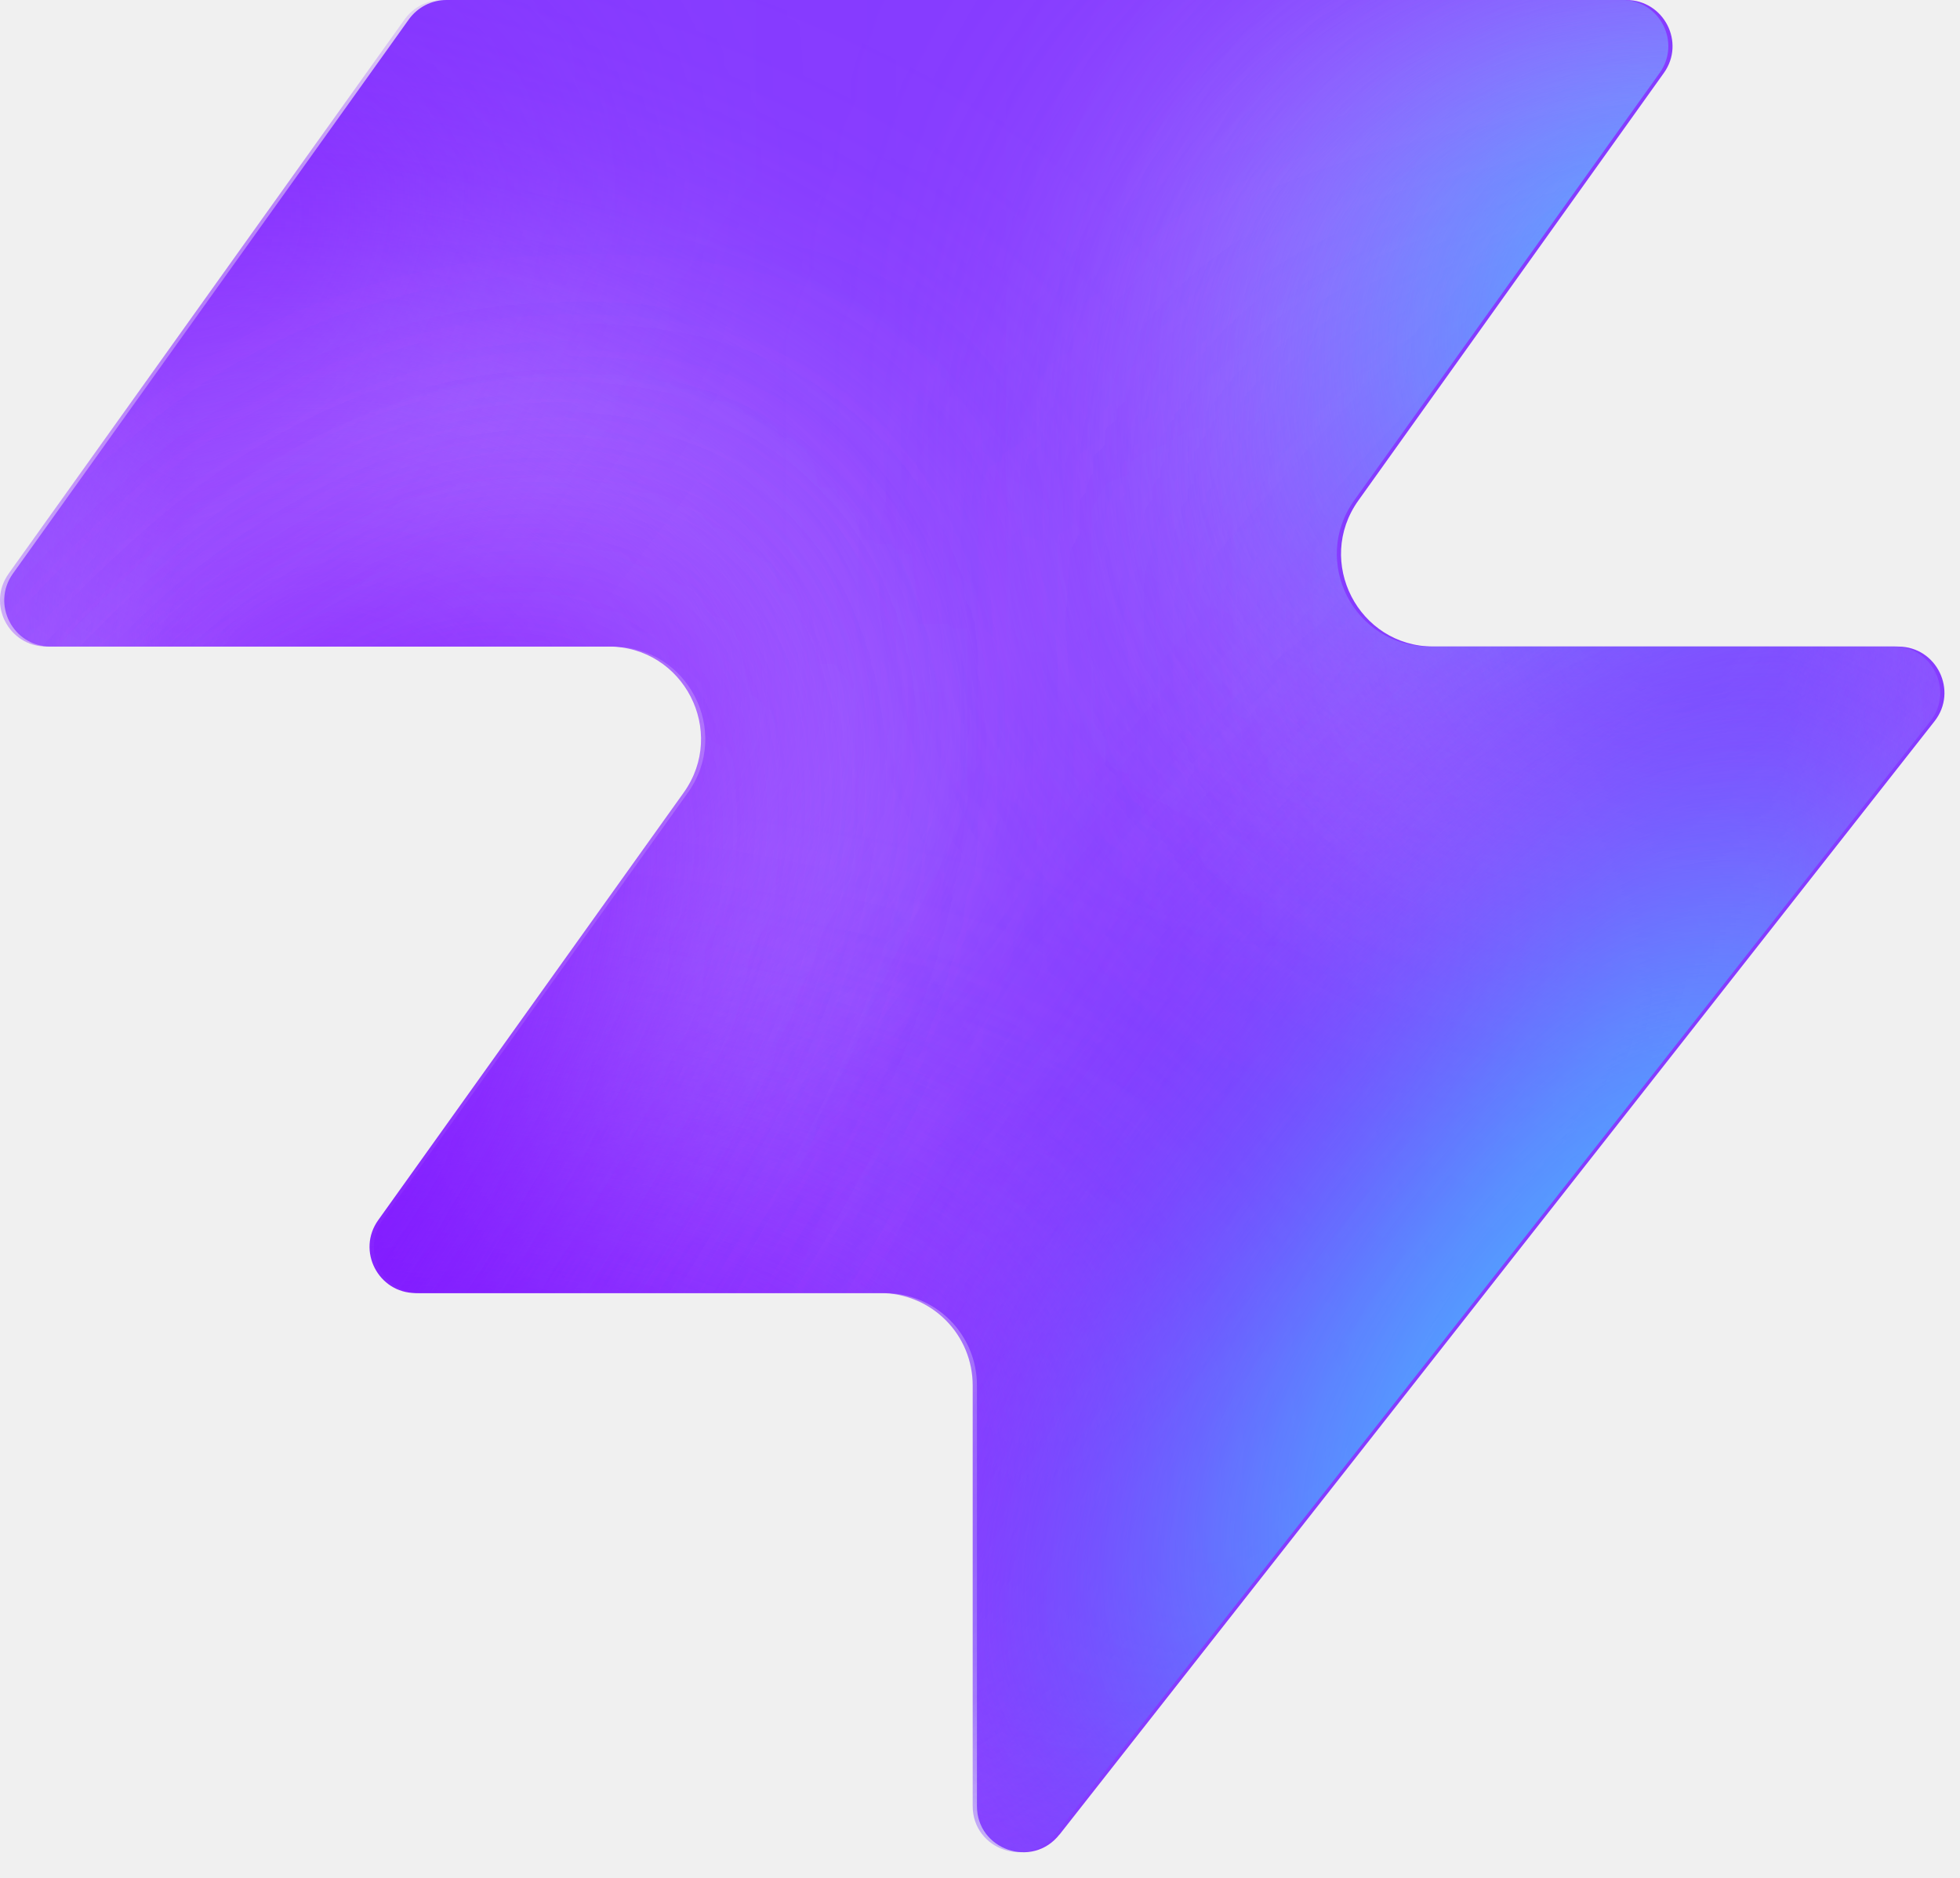
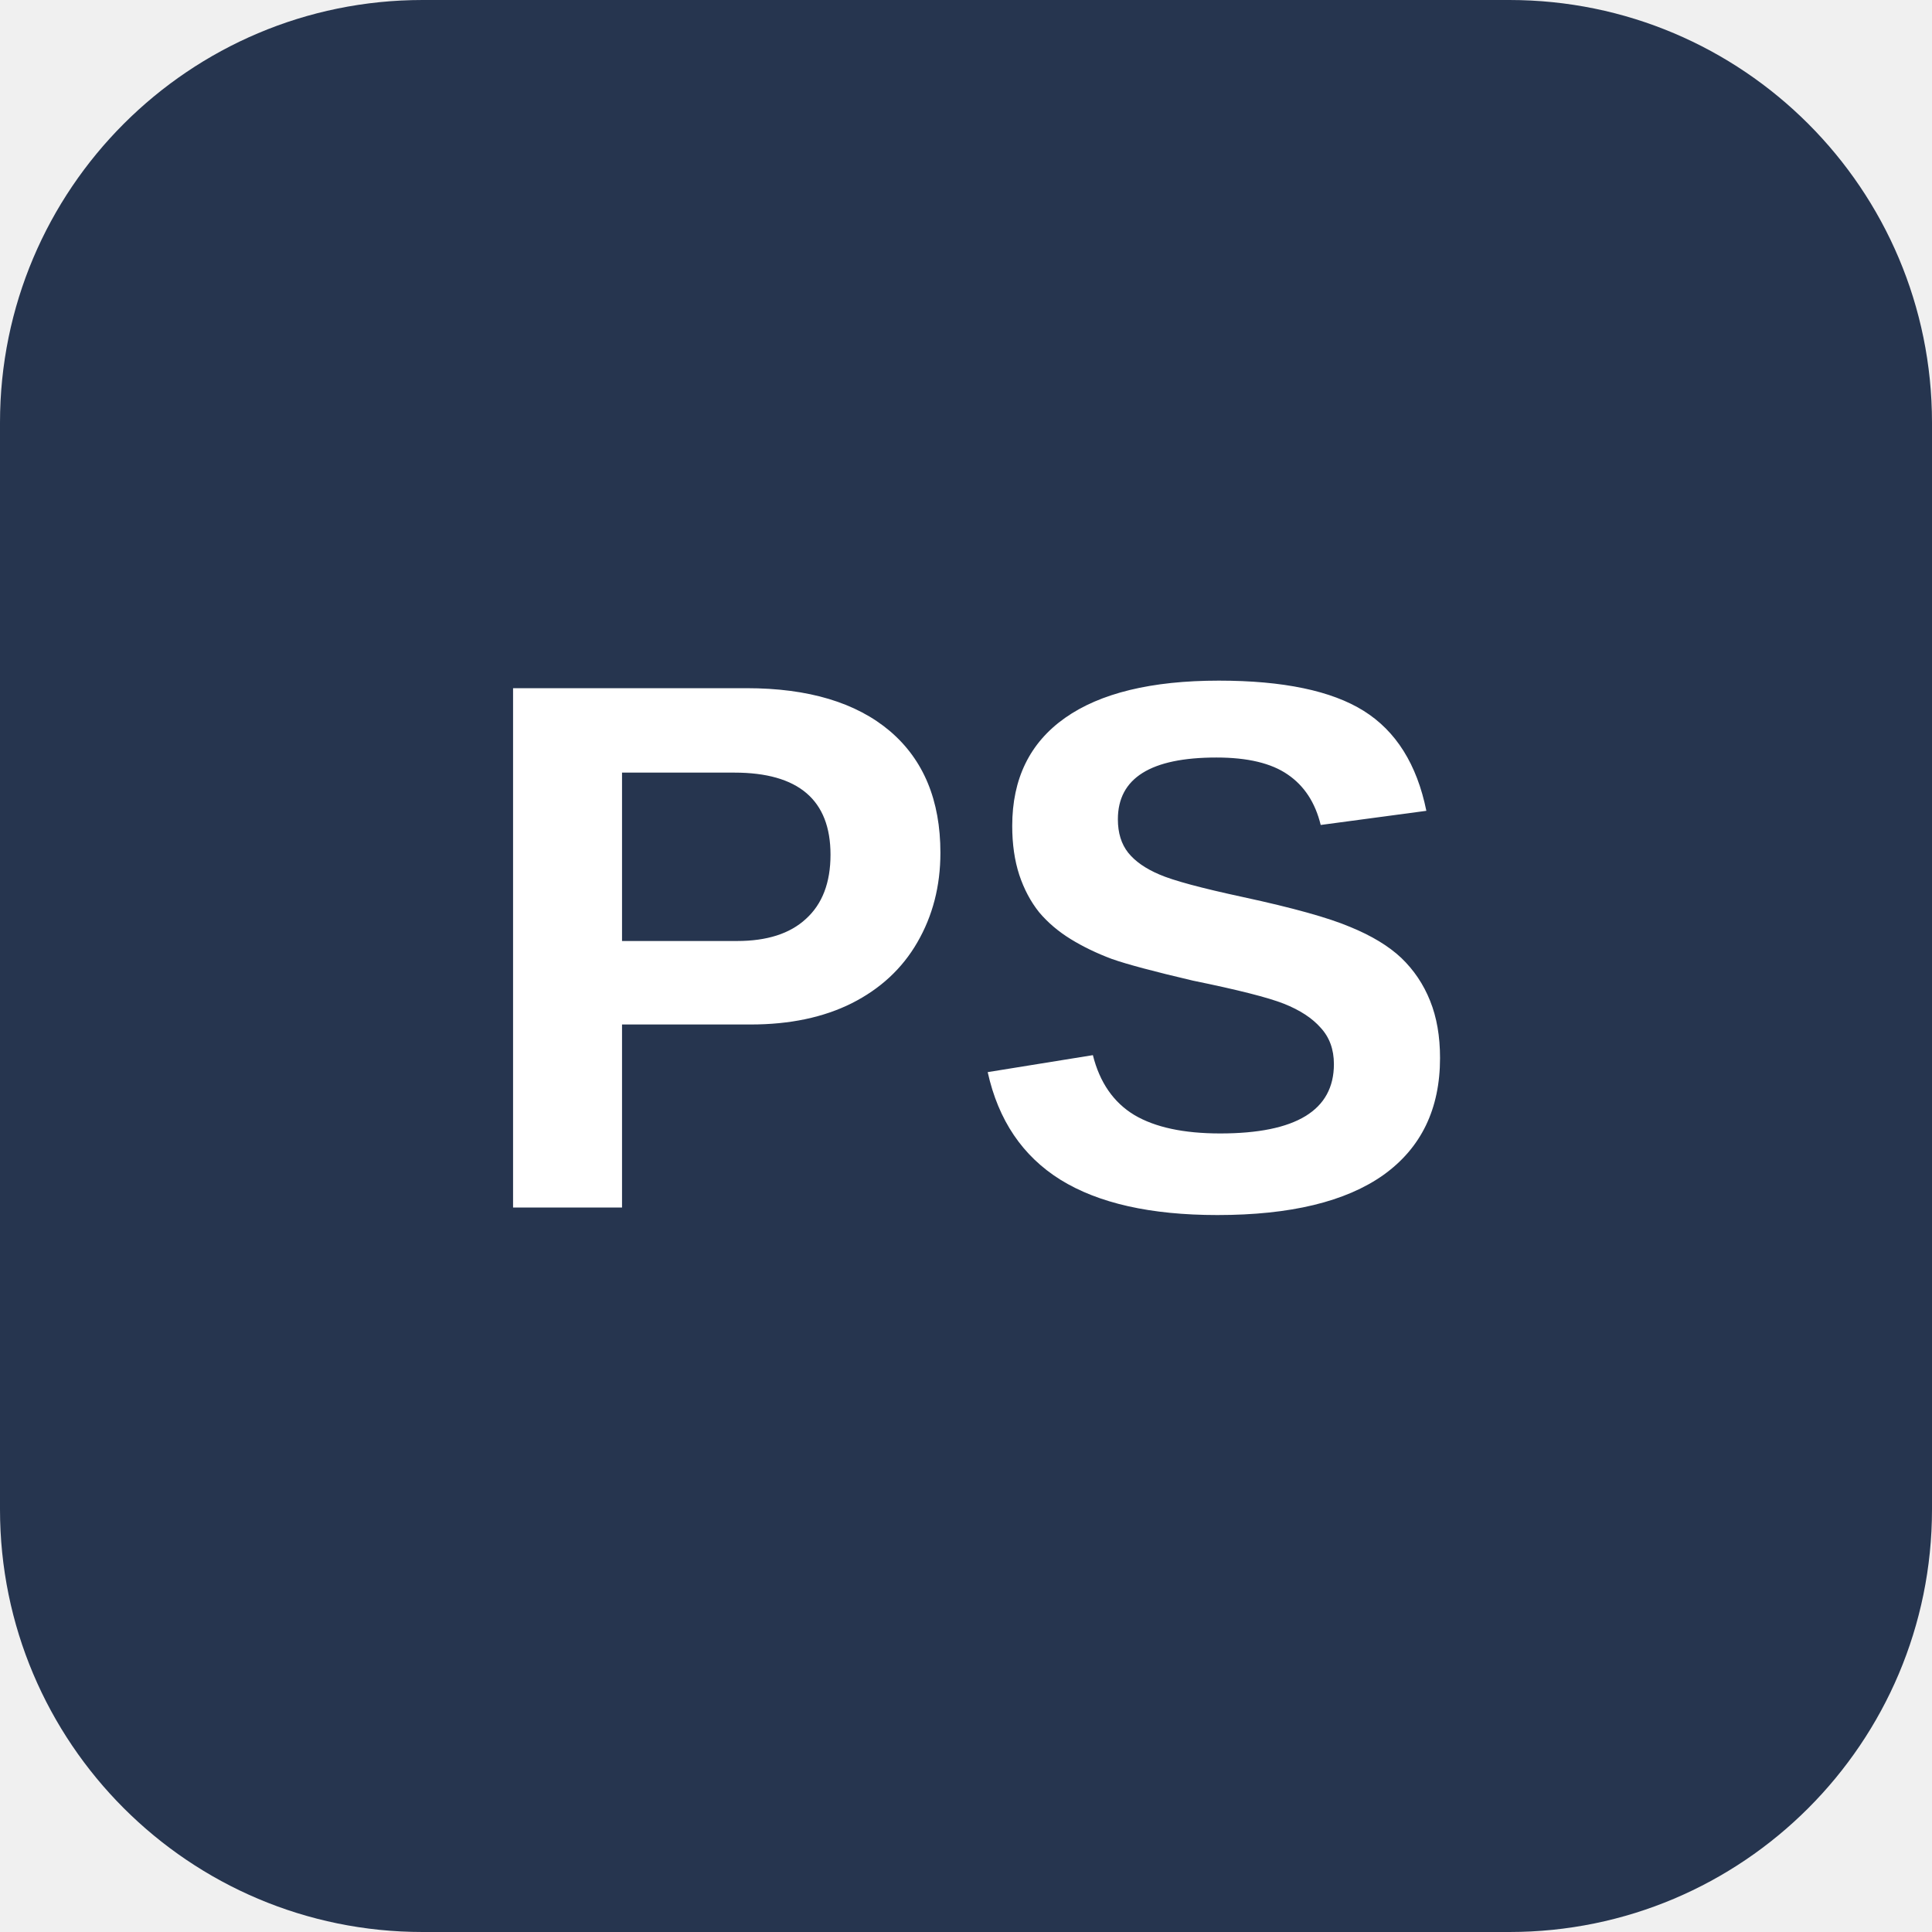
- <svg xmlns="http://www.w3.org/2000/svg" width="48" height="46" fill="none" viewBox="0 0 48 46">
-   <path fill="#863bff" d="M25.946 44.938c-.664.845-2.021.375-2.021-.698V33.937a2.26 2.26 0 0 0-2.262-2.262H10.287c-.92 0-1.456-1.04-.92-1.788l7.48-10.471c1.07-1.497 0-3.578-1.842-3.578H1.237c-.92 0-1.456-1.04-.92-1.788L10.013.474c.214-.297.556-.474.92-.474h28.894c.92 0 1.456 1.04.92 1.788l-7.48 10.471c-1.07 1.498 0 3.579 1.842 3.579h11.377c.943 0 1.473 1.088.89 1.83L25.947 44.94z" style="fill:#863bff;fill:color(display-p3 .525 .23 1);fill-opacity:1" />
-   <mask id="a" width="48" height="46" x="0" y="0" maskUnits="userSpaceOnUse" style="mask-type:alpha">
-     <path fill="#000" d="M25.842 44.938c-.664.844-2.021.375-2.021-.698V33.937a2.26 2.26 0 0 0-2.262-2.262H10.183c-.92 0-1.456-1.04-.92-1.788l7.48-10.471c1.07-1.498 0-3.579-1.842-3.579H1.133c-.92 0-1.456-1.04-.92-1.787L9.91.473c.214-.297.556-.474.92-.474h28.894c.92 0 1.456 1.04.92 1.788l-7.48 10.471c-1.07 1.498 0 3.578 1.842 3.578h11.377c.943 0 1.473 1.088.89 1.832L25.843 44.94z" style="fill:#000;fill-opacity:1" />
-   </mask>
-   <g mask="url(#a)">
-     <g filter="url(#b)">
-       <ellipse cx="5.508" cy="14.704" fill="#ede6ff" rx="5.508" ry="14.704" style="fill:#ede6ff;fill:color(display-p3 .927 .903 1);fill-opacity:1" transform="matrix(.00324 1 1 -.00324 -4.47 31.516)" />
-     </g>
-     <g filter="url(#c)">
-       <ellipse cx="10.399" cy="29.851" fill="#ede6ff" rx="10.399" ry="29.851" style="fill:#ede6ff;fill:color(display-p3 .927 .903 1);fill-opacity:1" transform="matrix(.00324 1 1 -.00324 -39.328 7.883)" />
-     </g>
-     <g filter="url(#d)">
-       <ellipse cx="5.508" cy="30.487" fill="#7e14ff" rx="5.508" ry="30.487" style="fill:#7e14ff;fill:color(display-p3 .492 .077 1);fill-opacity:1" transform="rotate(89.814 -25.913 -14.639)scale(1 -1)" />
-     </g>
-     <g filter="url(#e)">
-       <ellipse cx="5.508" cy="30.599" fill="#7e14ff" rx="5.508" ry="30.599" style="fill:#7e14ff;fill:color(display-p3 .492 .077 1);fill-opacity:1" transform="rotate(89.814 -32.644 -3.334)scale(1 -1)" />
-     </g>
-     <g filter="url(#f)">
-       <ellipse cx="5.508" cy="30.599" fill="#7e14ff" rx="5.508" ry="30.599" style="fill:#7e14ff;fill:color(display-p3 .492 .077 1);fill-opacity:1" transform="matrix(.00324 1 1 -.00324 -34.34 30.47)" />
-     </g>
-     <g filter="url(#g)">
-       <ellipse cx="14.072" cy="22.078" fill="#ede6ff" rx="14.072" ry="22.078" style="fill:#ede6ff;fill:color(display-p3 .927 .903 1);fill-opacity:1" transform="rotate(93.35 24.506 48.493)scale(-1 1)" />
-     </g>
-     <g filter="url(#h)">
-       <ellipse cx="3.47" cy="21.501" fill="#7e14ff" rx="3.47" ry="21.501" style="fill:#7e14ff;fill:color(display-p3 .492 .077 1);fill-opacity:1" transform="rotate(89.009 28.708 47.59)scale(-1 1)" />
-     </g>
-     <g filter="url(#i)">
-       <ellipse cx="3.47" cy="21.501" fill="#7e14ff" rx="3.47" ry="21.501" style="fill:#7e14ff;fill:color(display-p3 .492 .077 1);fill-opacity:1" transform="rotate(89.009 28.708 47.59)scale(-1 1)" />
-     </g>
-     <g filter="url(#j)">
-       <ellipse cx=".387" cy="8.972" fill="#7e14ff" rx="4.407" ry="29.108" style="fill:#7e14ff;fill:color(display-p3 .492 .077 1);fill-opacity:1" transform="rotate(39.51 .387 8.972)" />
-     </g>
-     <g filter="url(#k)">
-       <ellipse cx="47.523" cy="-6.092" fill="#7e14ff" rx="4.407" ry="29.108" style="fill:#7e14ff;fill:color(display-p3 .492 .077 1);fill-opacity:1" transform="rotate(37.892 47.523 -6.092)" />
-     </g>
-     <g filter="url(#l)">
-       <ellipse cx="41.412" cy="6.333" fill="#47bfff" rx="5.971" ry="9.665" style="fill:#47bfff;fill:color(display-p3 .28 .748 1);fill-opacity:1" transform="rotate(37.892 41.412 6.333)" />
-     </g>
-     <g filter="url(#m)">
-       <ellipse cx="-1.879" cy="38.332" fill="#7e14ff" rx="4.407" ry="29.108" style="fill:#7e14ff;fill:color(display-p3 .492 .077 1);fill-opacity:1" transform="rotate(37.892 -1.88 38.332)" />
-     </g>
-     <g filter="url(#n)">
-       <ellipse cx="-1.879" cy="38.332" fill="#7e14ff" rx="4.407" ry="29.108" style="fill:#7e14ff;fill:color(display-p3 .492 .077 1);fill-opacity:1" transform="rotate(37.892 -1.88 38.332)" />
-     </g>
-     <g filter="url(#o)">
-       <ellipse cx="35.651" cy="29.907" fill="#7e14ff" rx="4.407" ry="29.108" style="fill:#7e14ff;fill:color(display-p3 .492 .077 1);fill-opacity:1" transform="rotate(37.892 35.651 29.907)" />
-     </g>
-     <g filter="url(#p)">
-       <ellipse cx="38.418" cy="32.4" fill="#47bfff" rx="5.971" ry="15.297" style="fill:#47bfff;fill:color(display-p3 .28 .748 1);fill-opacity:1" transform="rotate(37.892 38.418 32.4)" />
-     </g>
-   </g>
-   <defs>
-     <filter id="b" width="60.045" height="41.654" x="-19.77" y="16.149" color-interpolation-filters="sRGB" filterUnits="userSpaceOnUse">
-       <feFlood flood-opacity="0" result="BackgroundImageFix" />
-       <feBlend in="SourceGraphic" in2="BackgroundImageFix" result="shape" />
-       <feGaussianBlur result="effect1_foregroundBlur_2002_17158" stdDeviation="7.659" />
-     </filter>
-     <filter id="c" width="90.34" height="51.437" x="-54.613" y="-7.533" color-interpolation-filters="sRGB" filterUnits="userSpaceOnUse">
-       <feFlood flood-opacity="0" result="BackgroundImageFix" />
-       <feBlend in="SourceGraphic" in2="BackgroundImageFix" result="shape" />
-       <feGaussianBlur result="effect1_foregroundBlur_2002_17158" stdDeviation="7.659" />
-     </filter>
-     <filter id="d" width="79.355" height="29.4" x="-49.64" y="2.03" color-interpolation-filters="sRGB" filterUnits="userSpaceOnUse">
-       <feFlood flood-opacity="0" result="BackgroundImageFix" />
-       <feBlend in="SourceGraphic" in2="BackgroundImageFix" result="shape" />
-       <feGaussianBlur result="effect1_foregroundBlur_2002_17158" stdDeviation="4.596" />
-     </filter>
-     <filter id="e" width="79.579" height="29.4" x="-45.045" y="20.029" color-interpolation-filters="sRGB" filterUnits="userSpaceOnUse">
-       <feFlood flood-opacity="0" result="BackgroundImageFix" />
-       <feBlend in="SourceGraphic" in2="BackgroundImageFix" result="shape" />
-       <feGaussianBlur result="effect1_foregroundBlur_2002_17158" stdDeviation="4.596" />
-     </filter>
-     <filter id="f" width="79.579" height="29.4" x="-43.513" y="21.178" color-interpolation-filters="sRGB" filterUnits="userSpaceOnUse">
-       <feFlood flood-opacity="0" result="BackgroundImageFix" />
-       <feBlend in="SourceGraphic" in2="BackgroundImageFix" result="shape" />
-       <feGaussianBlur result="effect1_foregroundBlur_2002_17158" stdDeviation="4.596" />
-     </filter>
-     <filter id="g" width="74.749" height="58.852" x="15.756" y="-17.901" color-interpolation-filters="sRGB" filterUnits="userSpaceOnUse">
-       <feFlood flood-opacity="0" result="BackgroundImageFix" />
-       <feBlend in="SourceGraphic" in2="BackgroundImageFix" result="shape" />
-       <feGaussianBlur result="effect1_foregroundBlur_2002_17158" stdDeviation="7.659" />
-     </filter>
-     <filter id="h" width="61.377" height="25.362" x="23.548" y="2.284" color-interpolation-filters="sRGB" filterUnits="userSpaceOnUse">
-       <feFlood flood-opacity="0" result="BackgroundImageFix" />
-       <feBlend in="SourceGraphic" in2="BackgroundImageFix" result="shape" />
-       <feGaussianBlur result="effect1_foregroundBlur_2002_17158" stdDeviation="4.596" />
-     </filter>
-     <filter id="i" width="61.377" height="25.362" x="23.548" y="2.284" color-interpolation-filters="sRGB" filterUnits="userSpaceOnUse">
-       <feFlood flood-opacity="0" result="BackgroundImageFix" />
-       <feBlend in="SourceGraphic" in2="BackgroundImageFix" result="shape" />
-       <feGaussianBlur result="effect1_foregroundBlur_2002_17158" stdDeviation="4.596" />
-     </filter>
-     <filter id="j" width="56.045" height="63.649" x="-27.636" y="-22.853" color-interpolation-filters="sRGB" filterUnits="userSpaceOnUse">
-       <feFlood flood-opacity="0" result="BackgroundImageFix" />
-       <feBlend in="SourceGraphic" in2="BackgroundImageFix" result="shape" />
-       <feGaussianBlur result="effect1_foregroundBlur_2002_17158" stdDeviation="4.596" />
-     </filter>
-     <filter id="k" width="54.814" height="64.646" x="20.116" y="-38.415" color-interpolation-filters="sRGB" filterUnits="userSpaceOnUse">
-       <feFlood flood-opacity="0" result="BackgroundImageFix" />
-       <feBlend in="SourceGraphic" in2="BackgroundImageFix" result="shape" />
-       <feGaussianBlur result="effect1_foregroundBlur_2002_17158" stdDeviation="4.596" />
-     </filter>
-     <filter id="l" width="33.541" height="35.313" x="24.641" y="-11.323" color-interpolation-filters="sRGB" filterUnits="userSpaceOnUse">
-       <feFlood flood-opacity="0" result="BackgroundImageFix" />
-       <feBlend in="SourceGraphic" in2="BackgroundImageFix" result="shape" />
-       <feGaussianBlur result="effect1_foregroundBlur_2002_17158" stdDeviation="4.596" />
-     </filter>
-     <filter id="m" width="54.814" height="64.646" x="-29.286" y="6.009" color-interpolation-filters="sRGB" filterUnits="userSpaceOnUse">
-       <feFlood flood-opacity="0" result="BackgroundImageFix" />
-       <feBlend in="SourceGraphic" in2="BackgroundImageFix" result="shape" />
-       <feGaussianBlur result="effect1_foregroundBlur_2002_17158" stdDeviation="4.596" />
-     </filter>
-     <filter id="n" width="54.814" height="64.646" x="-29.286" y="6.009" color-interpolation-filters="sRGB" filterUnits="userSpaceOnUse">
-       <feFlood flood-opacity="0" result="BackgroundImageFix" />
-       <feBlend in="SourceGraphic" in2="BackgroundImageFix" result="shape" />
-       <feGaussianBlur result="effect1_foregroundBlur_2002_17158" stdDeviation="4.596" />
-     </filter>
-     <filter id="o" width="54.814" height="64.646" x="8.244" y="-2.416" color-interpolation-filters="sRGB" filterUnits="userSpaceOnUse">
-       <feFlood flood-opacity="0" result="BackgroundImageFix" />
-       <feBlend in="SourceGraphic" in2="BackgroundImageFix" result="shape" />
-       <feGaussianBlur result="effect1_foregroundBlur_2002_17158" stdDeviation="4.596" />
-     </filter>
-     <filter id="p" width="39.409" height="43.623" x="18.713" y="10.588" color-interpolation-filters="sRGB" filterUnits="userSpaceOnUse">
-       <feFlood flood-opacity="0" result="BackgroundImageFix" />
-       <feBlend in="SourceGraphic" in2="BackgroundImageFix" result="shape" />
-       <feGaussianBlur result="effect1_foregroundBlur_2002_17158" stdDeviation="4.596" />
-     </filter>
-   </defs>
+ <svg xmlns="http://www.w3.org/2000/svg" viewBox="0 0 64 64">
+   <rect width="64" height="64" rx="14" fill="#26354f" />
+   <text x="32" y="40" fill="#ffffff" font-family="Arial, sans-serif" font-size="25" font-weight="700" text-anchor="middle">PS</text>
</svg>
